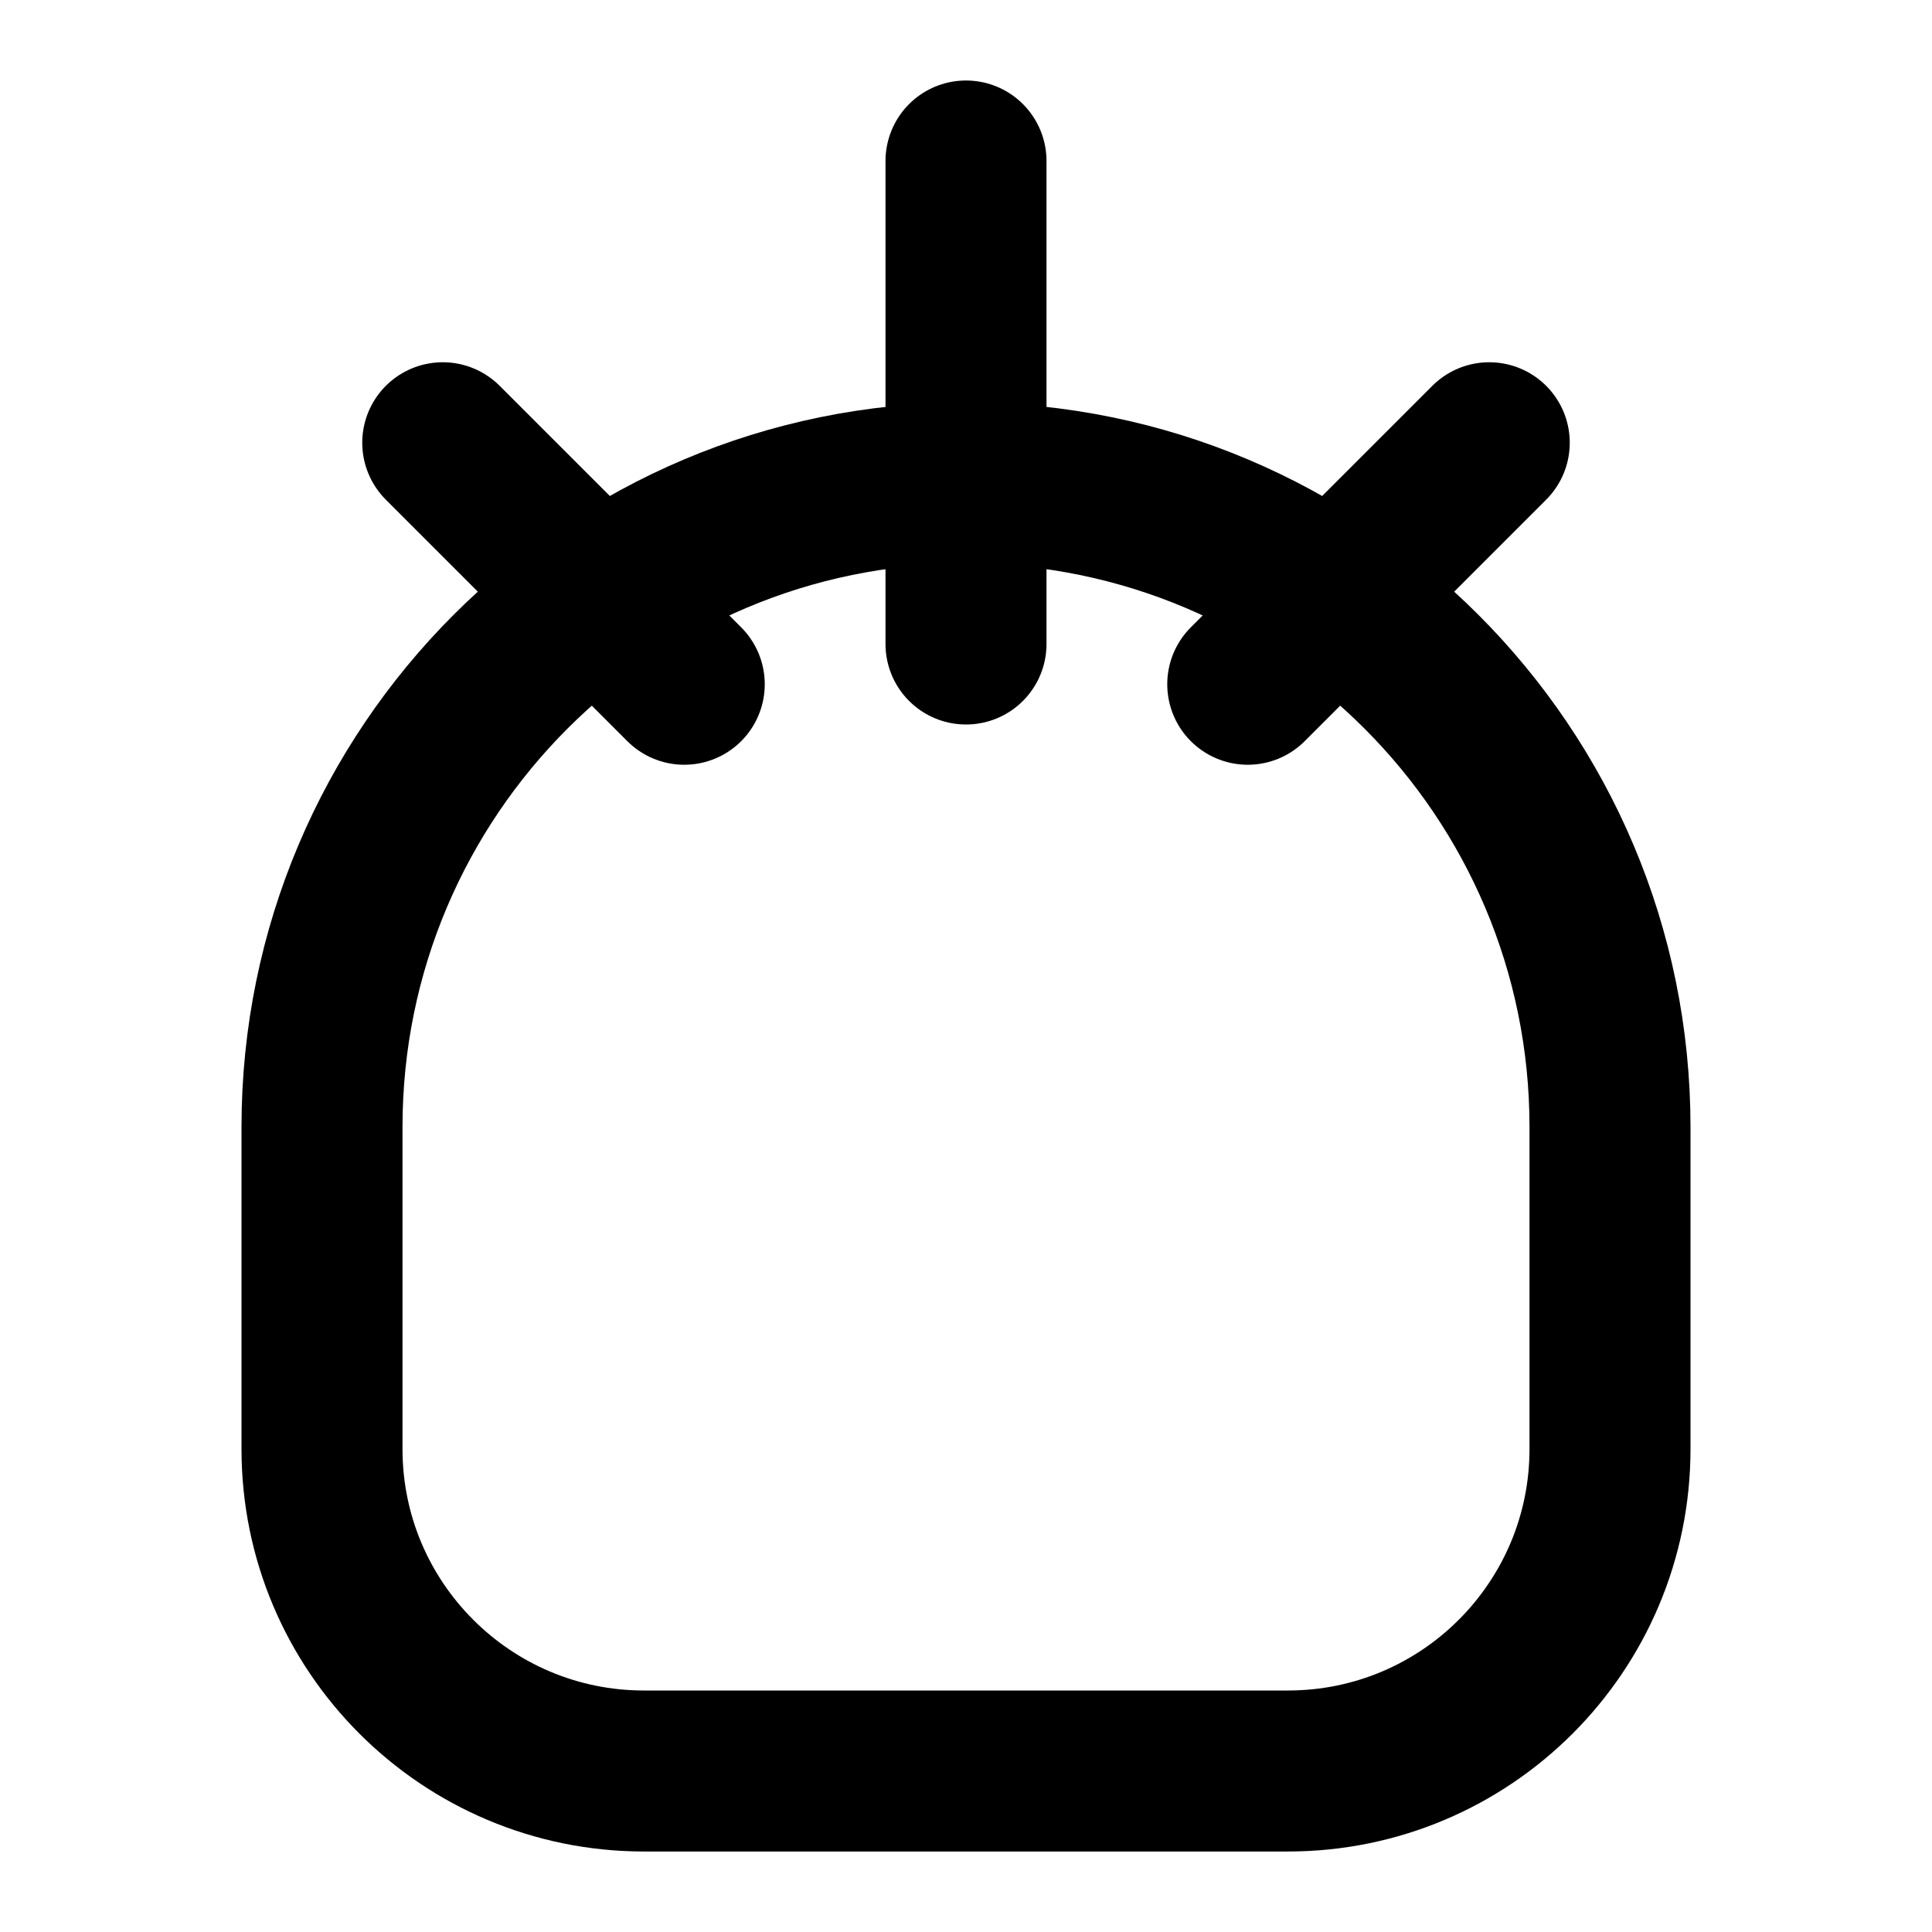
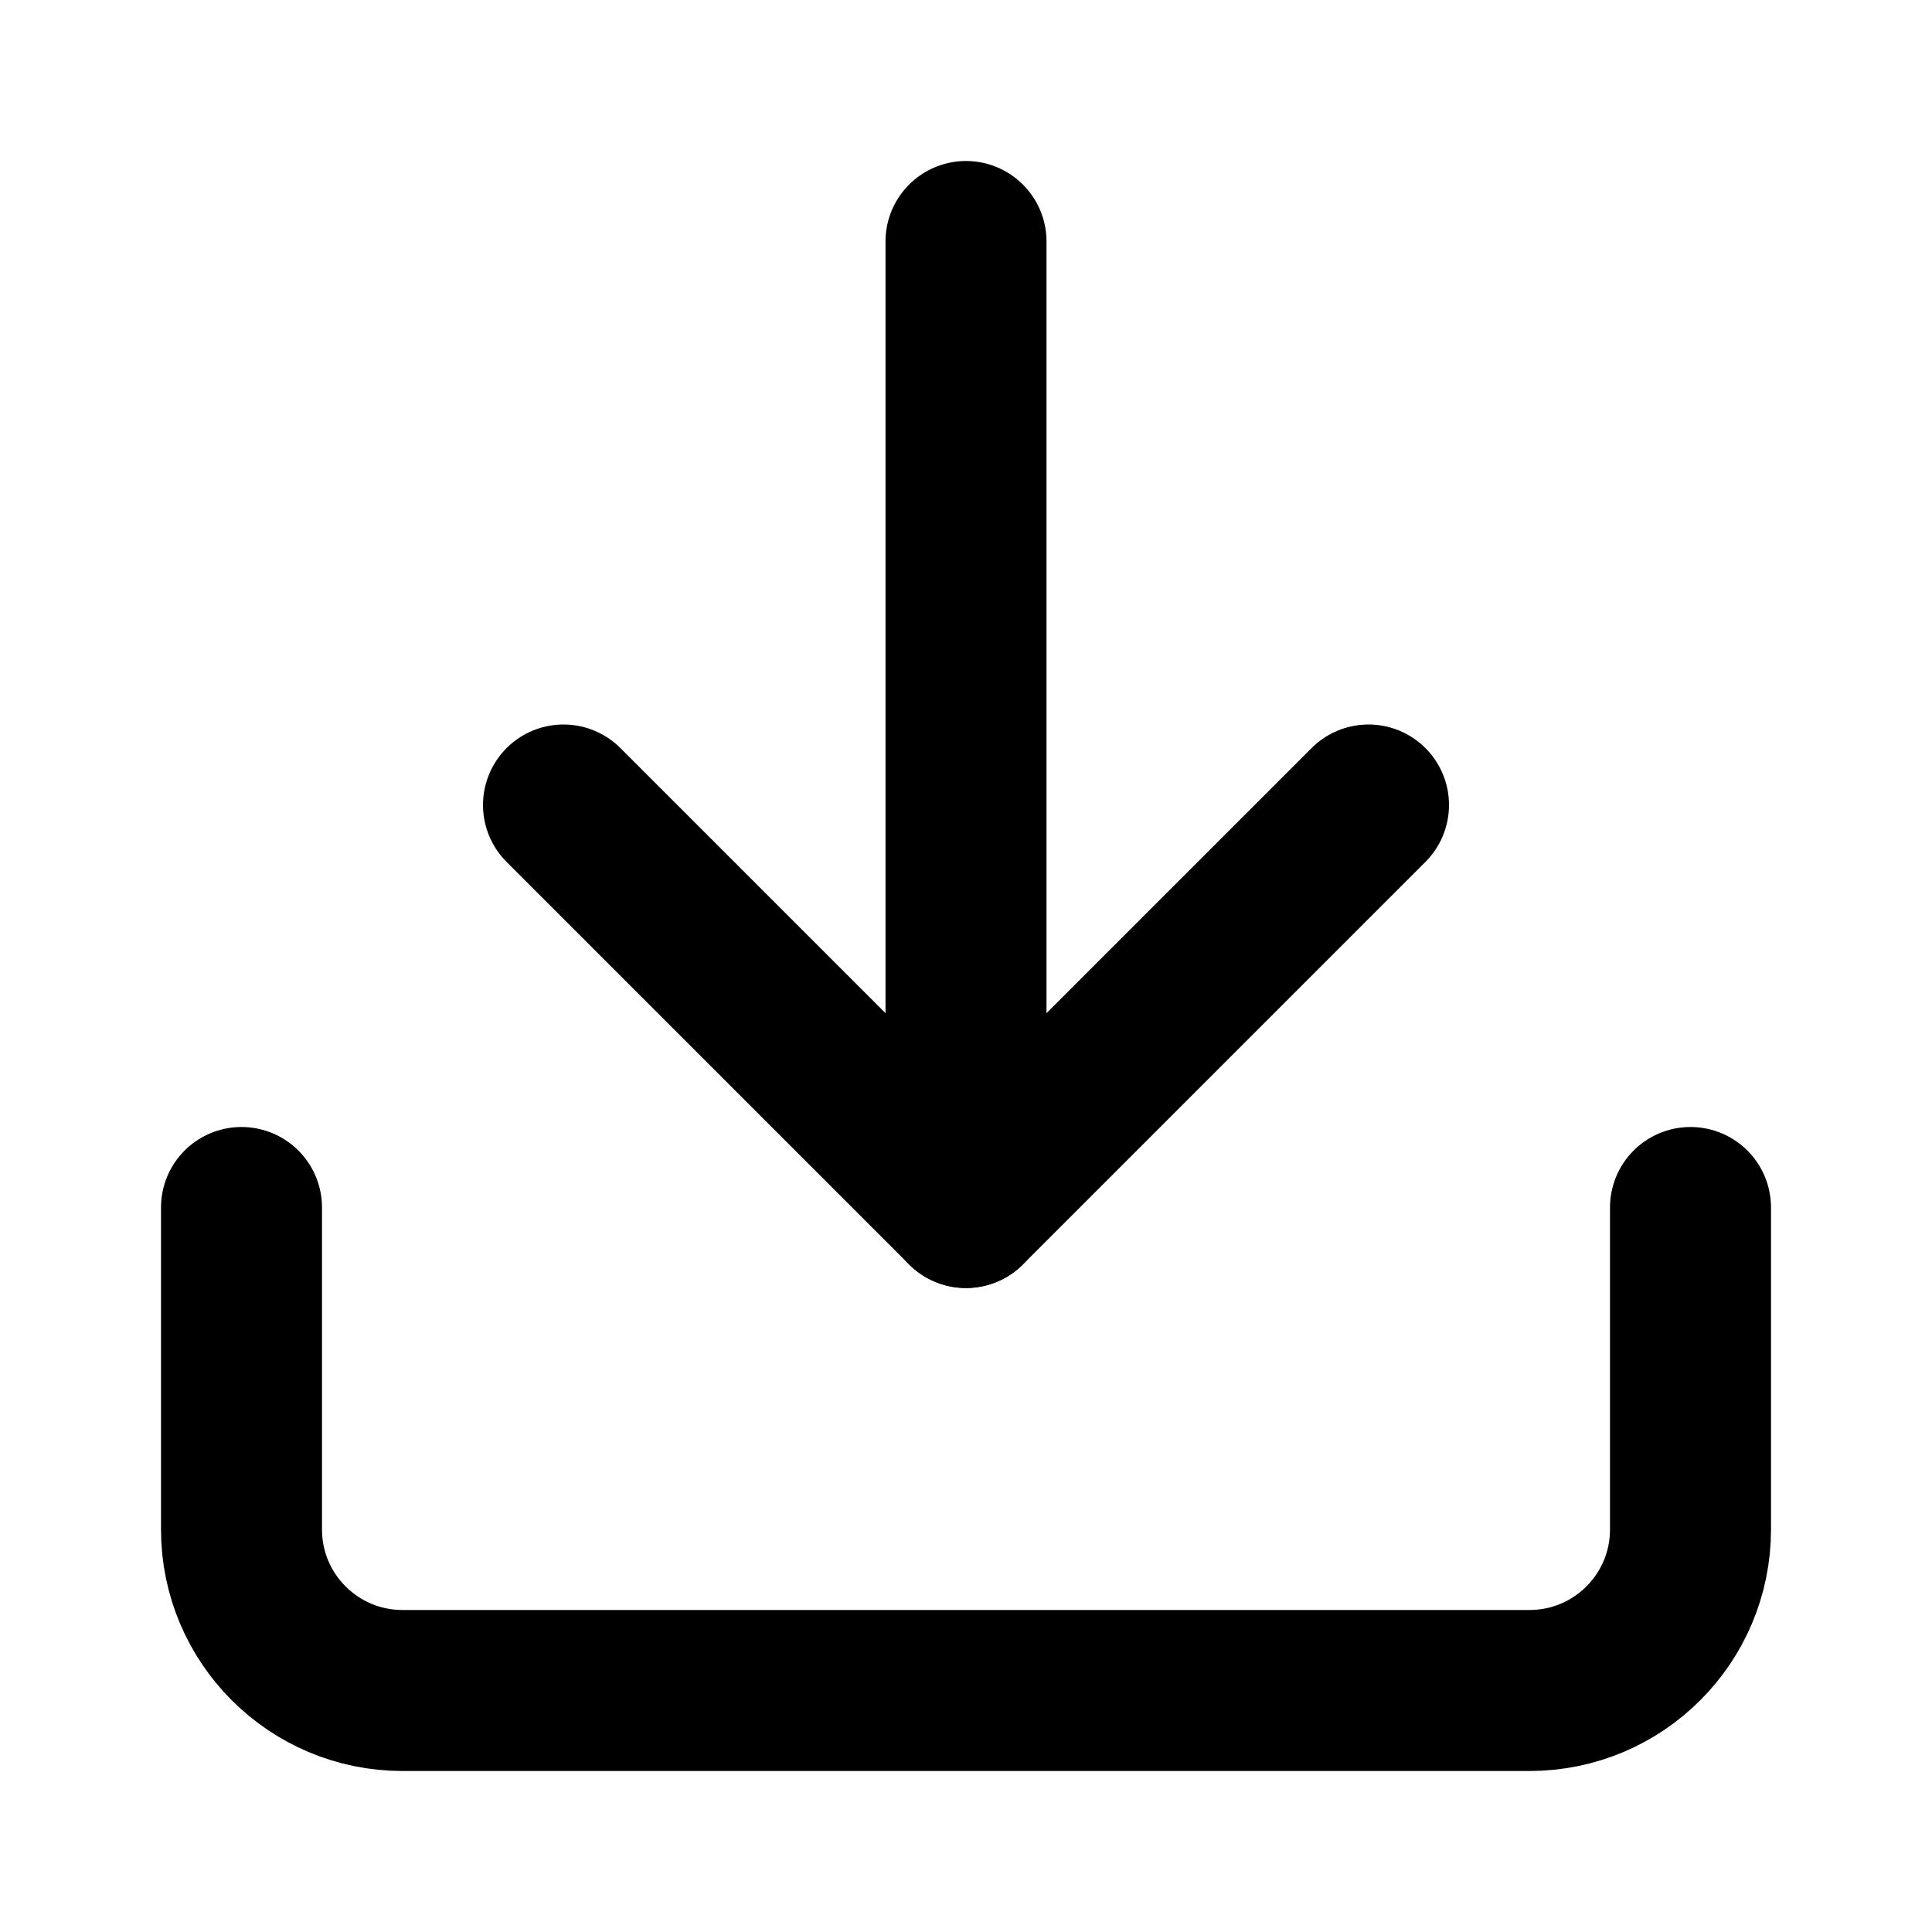
<svg xmlns="http://www.w3.org/2000/svg" viewBox="0 0 24 24" fill="none" stroke="currentColor" stroke-width="2" stroke-linecap="round" stroke-linejoin="round">
-   <path d="M12 2v6" />
-   <path d="m5.5 5.5 3 3" />
-   <path d="m18.5 5.5-3 3" />
-   <path d="M4 14a8 8 0 0 1 16 0v4a4 4 0 0 1-4 4H8a4 4 0 0 1-4-4z" />
+   <path d="M21 15v4a2 2 0 0 1-2 2H5a2 2 0 0 1-2-2v-4" />
+   <path d="m7 10 5 5 5-5" />
+   <path d="M12 15V3" />
</svg>
